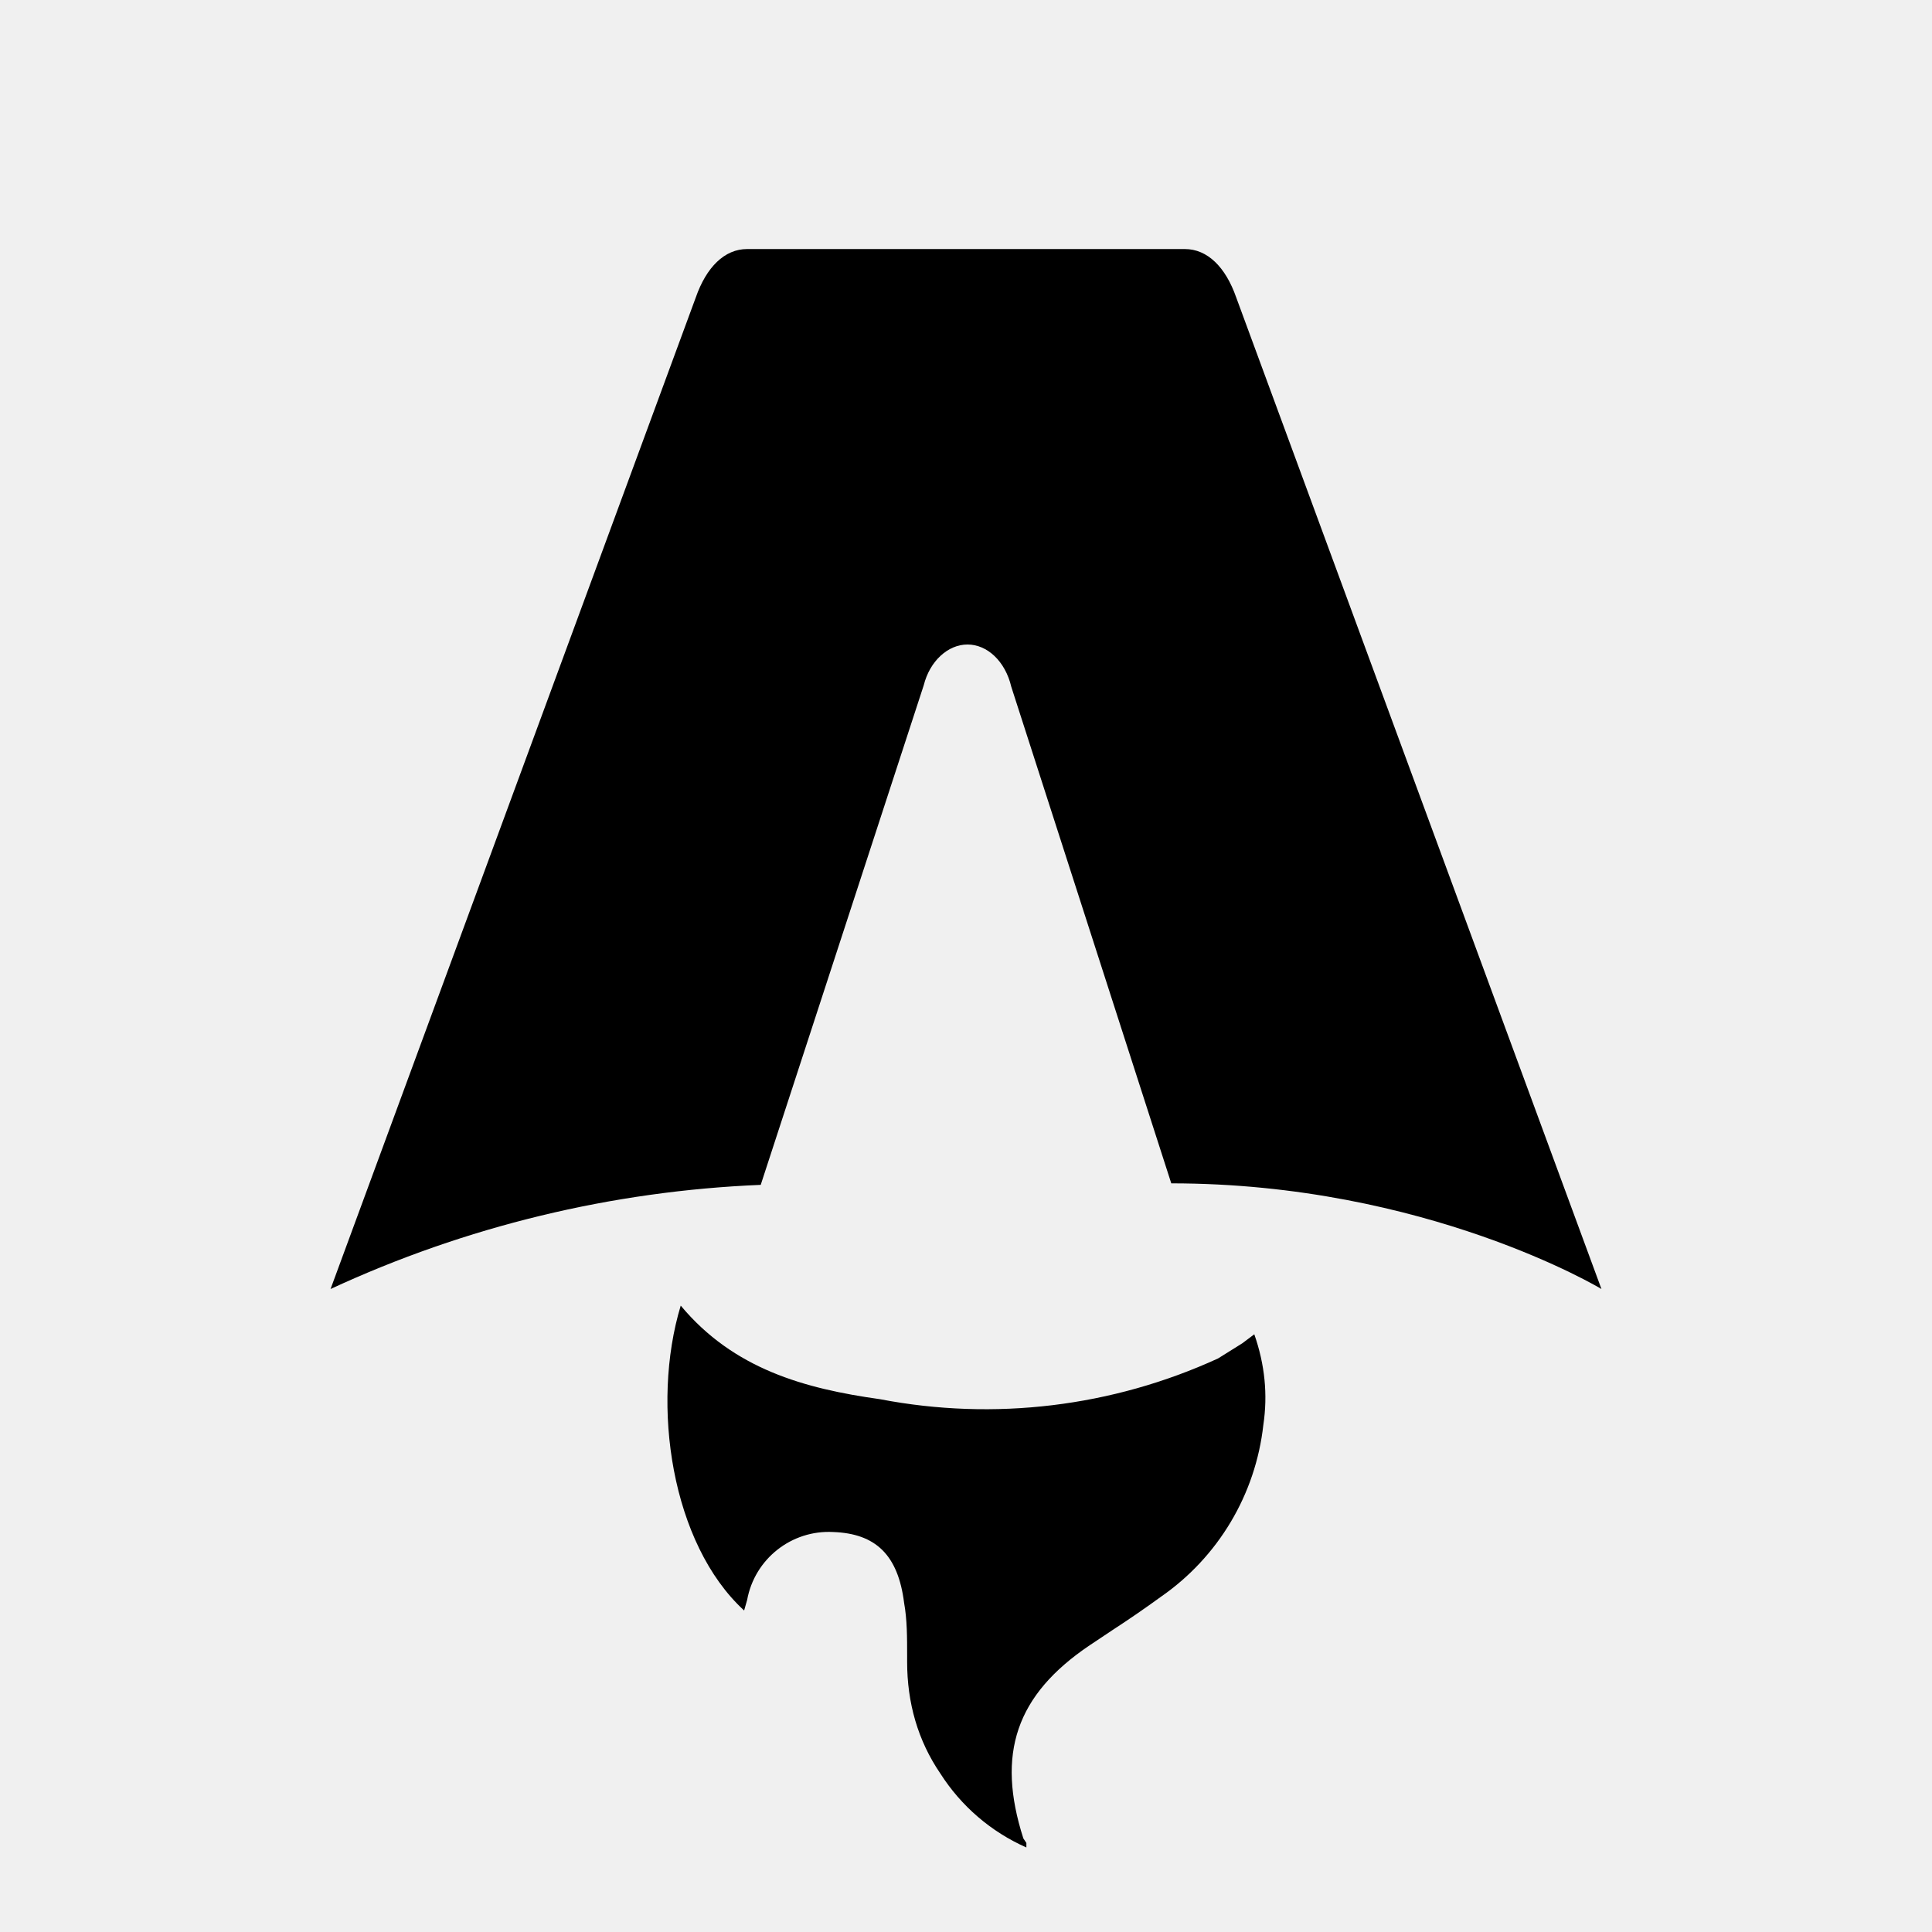
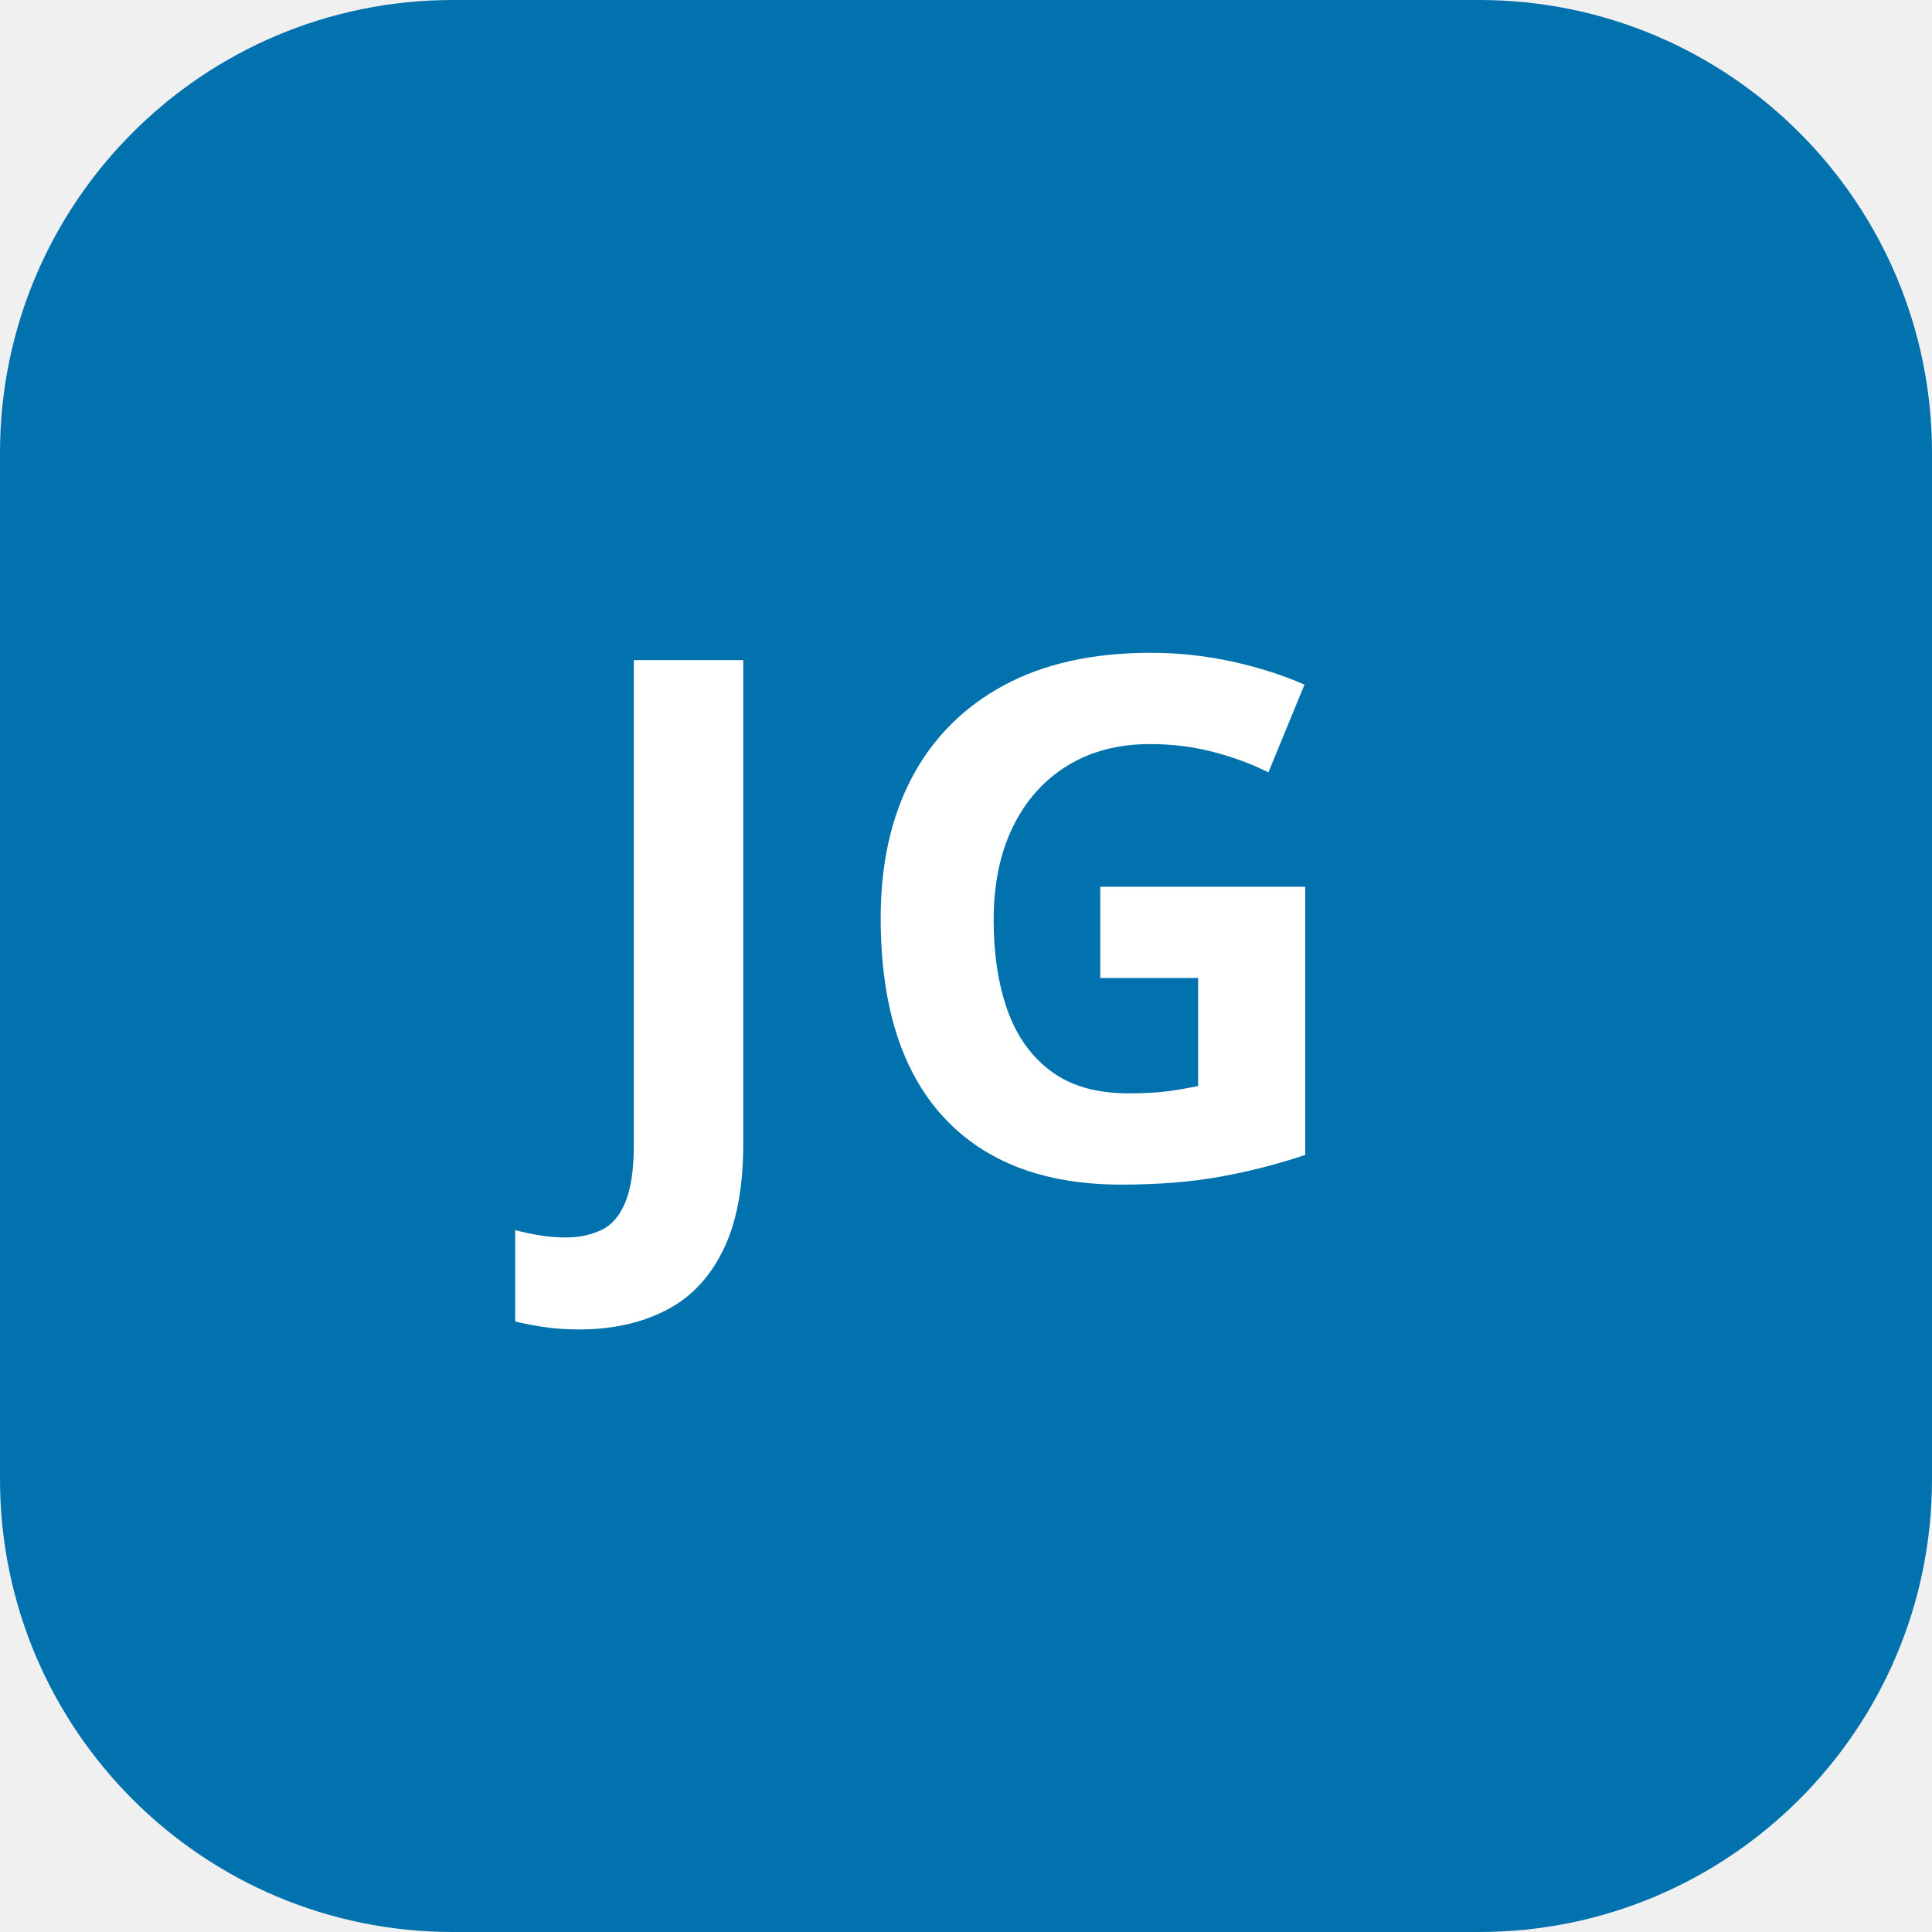
- <svg xmlns="http://www.w3.org/2000/svg" fill="none" viewBox="0 0 128 128">
-   <path d="M50.4 78.5a75.1 75.1 0 0 0-28.5 6.9l24.2-65.7c.7-2 1.9-3.2 3.4-3.2h29c1.5 0 2.7 1.2 3.4 3.2l24.2 65.7s-11.6-7-28.5-7L67 45.5c-.4-1.7-1.6-2.8-2.9-2.8-1.3 0-2.5 1.1-2.9 2.7L50.4 78.5Zm-1.1 28.2Zm-4.2-20.2c-2 6.6-.6 15.8 4.2 20.2a17.5 17.5 0 0 1 .2-.7 5.5 5.5 0 0 1 5.7-4.5c2.8.1 4.3 1.5 4.7 4.7.2 1.1.2 2.3.2 3.5v.4c0 2.7.7 5.2 2.2 7.4a13 13 0 0 0 5.7 4.9v-.3l-.2-.3c-1.8-5.6-.5-9.5 4.4-12.8l1.5-1a73 73 0 0 0 3.2-2.2 16 16 0 0 0 6.8-11.4c.3-2 .1-4-.6-6l-.8.6-1.6 1a37 37 0 0 1-22.4 2.7c-5-.7-9.7-2-13.2-6.2Z" />
-   <style>
-         path { fill: #000; }
-         @media (prefers-color-scheme: dark) {
-             path { fill: #FFF; }
-         }
-     </style>
+ <svg xmlns="http://www.w3.org/2000/svg" viewBox="0 0 128 128">
+   <rect width="128" height="128" rx="30" fill="#0172ad" />
+   <text x="64" y="78" fill="white" font-family="system-ui, sans-serif" font-size="48" font-weight="700" letter-spacing="2" text-anchor="middle">JG</text>
</svg>
